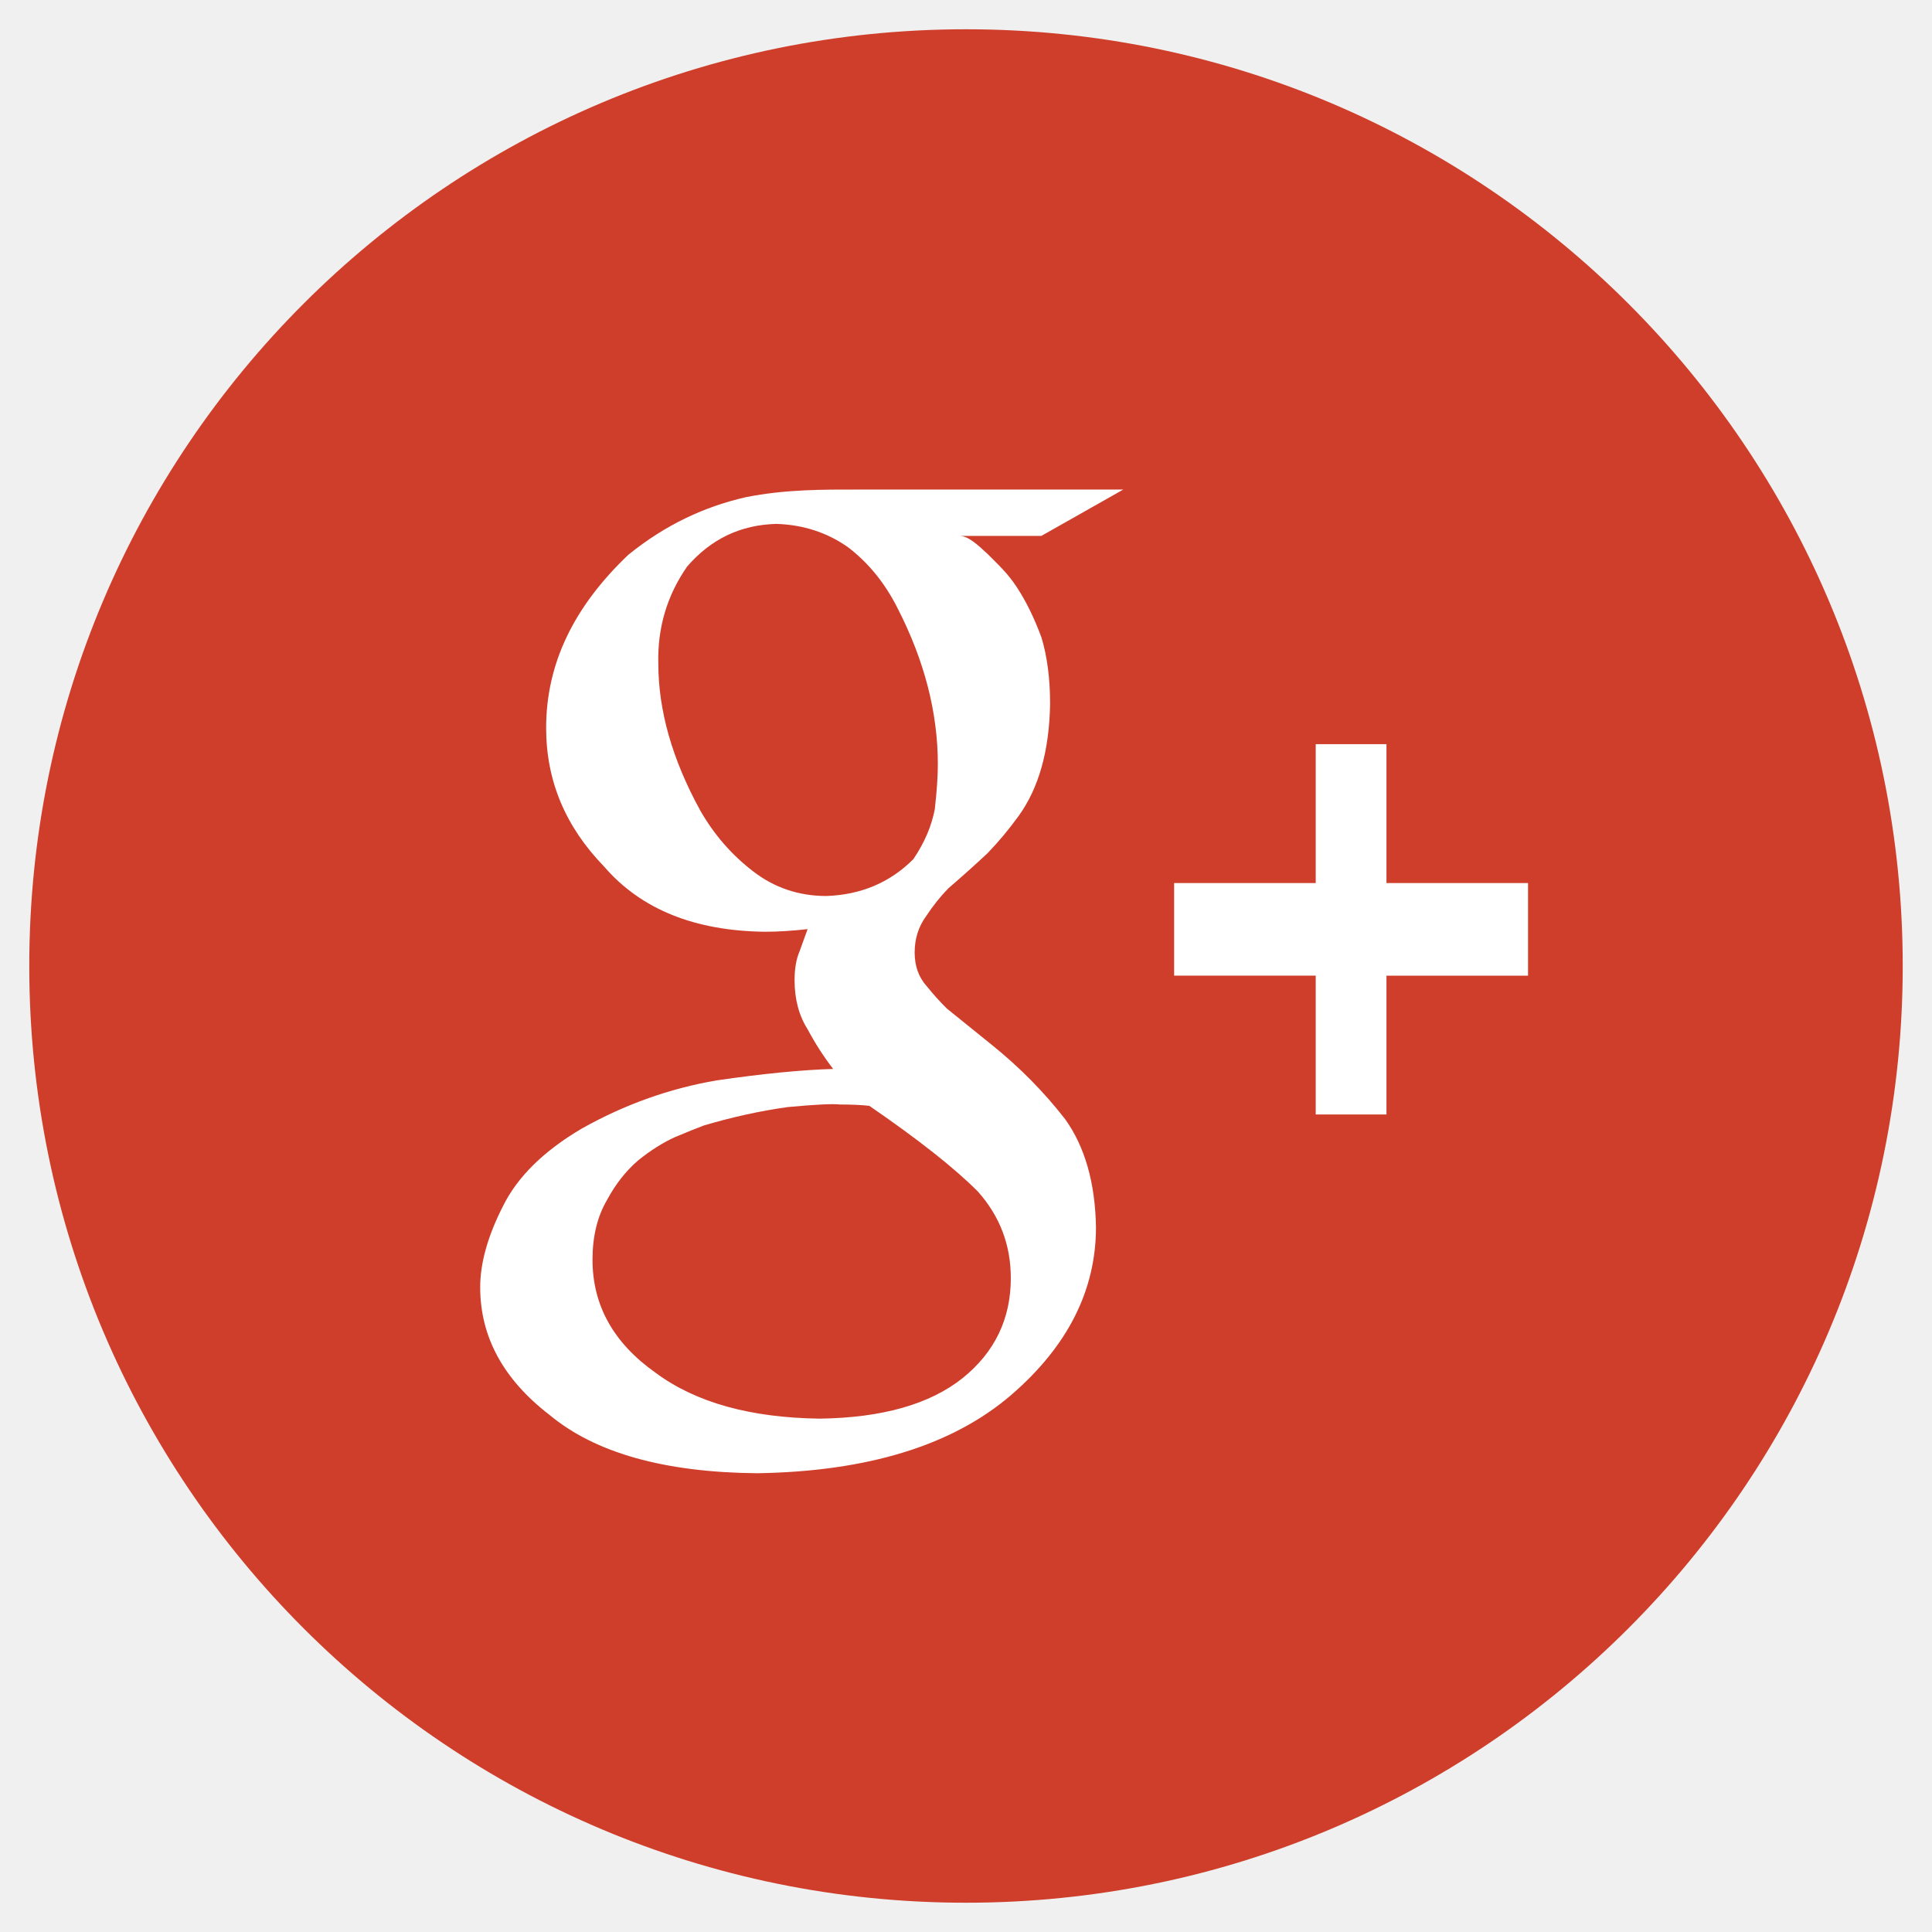
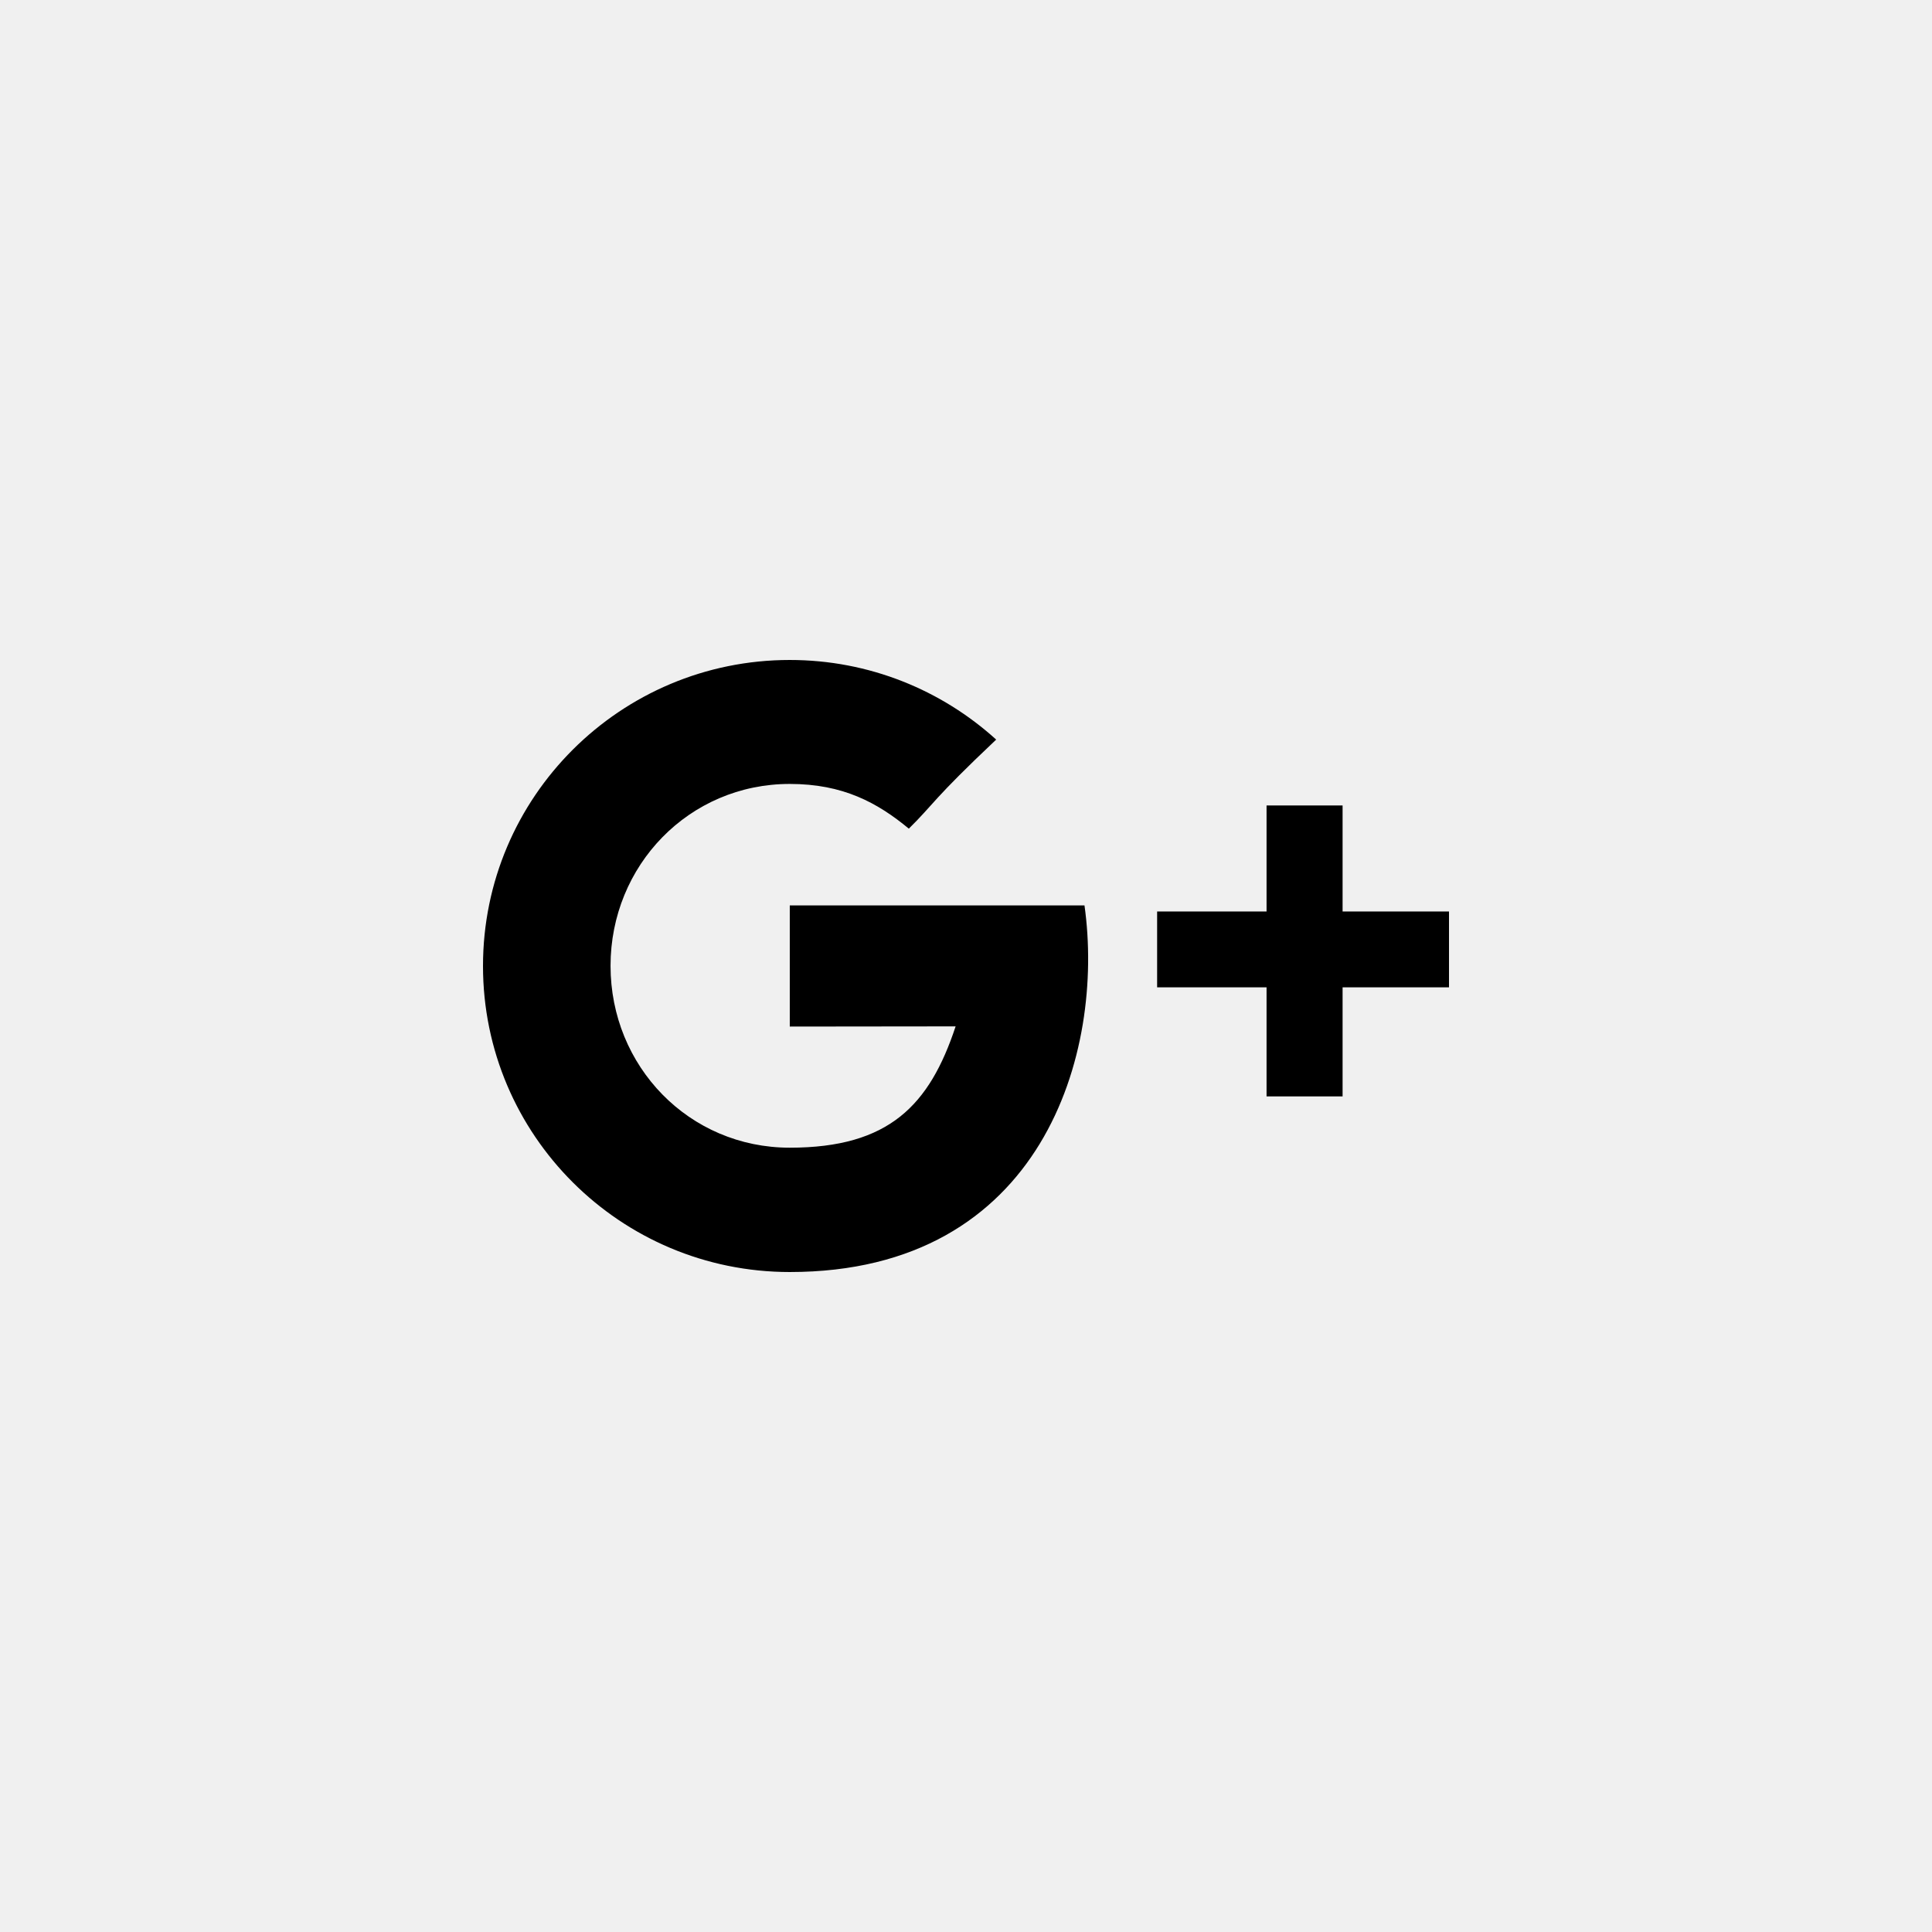
- <svg xmlns="http://www.w3.org/2000/svg" width="66" height="66" viewBox="0 0 66 66">
-   <g transform="translate(1 1)" fill="none" fill-rule="evenodd">
-     <circle fill="#CF3E2B" cx="32" cy="32" r="32" />
-     <g fill="#FFF">
-       <path d="M46.364 29.166v-4.744h-2.417v4.744H39.11v3.163h4.837v4.743h2.417V32.33H51.2v-3.164h-4.836M37.364 15.724h-9.04c-1.2 0-2.485-.012-3.856.263-1.385.318-2.72.925-4.005 1.967-1.87 1.78-2.806 3.726-2.806 5.913 0 1.81.66 3.375 1.98 4.736 1.262 1.463 3.096 2.2 5.502 2.227.453 0 .938-.033 1.45-.09l-.275.76c-.113.263-.17.59-.17.982 0 .656.15 1.215.446 1.68.256.482.547.933.872 1.355-1.054.03-2.38.158-3.975.39-1.61.275-3.148.823-4.613 1.647-1.303.766-2.204 1.655-2.7 2.667-.514 1.012-.77 1.93-.77 2.754 0 1.69.788 3.143 2.364 4.357 1.562 1.302 3.925 1.966 7.09 1.996 3.783-.058 6.677-.95 8.682-2.67 1.934-1.667 2.9-3.58 2.9-5.736-.026-1.52-.38-2.75-1.055-3.692-.72-.927-1.555-1.773-2.508-2.54l-1.533-1.238c-.22-.218-.45-.47-.684-.76-.276-.305-.414-.69-.414-1.152 0-.478.135-.897.404-1.26.23-.348.478-.658.747-.933.47-.406.916-.804 1.334-1.195.377-.39.734-.818 1.07-1.282.688-.955 1.045-2.23 1.072-3.822 0-.868-.1-1.63-.298-2.28-.242-.652-.518-1.217-.83-1.695-.327-.505-.66-.794-1-1.142-.356-.333-.676-.623-.96-.623h2.788l2.792-1.58zm-4.956 23.983c.748.84 1.123 1.825 1.123 2.954 0 1.39-.546 2.528-1.64 3.412-1.122.897-2.75 1.36-4.88 1.39-2.373-.03-4.244-.55-5.61-1.564-1.44-1.015-2.16-2.303-2.16-3.867 0-.796.165-1.476.497-2.04.287-.537.64-.986 1.058-1.348.43-.347.856-.616 1.273-.803.418-.175.742-.305.972-.392.98-.29 1.935-.5 2.87-.63.95-.088 1.54-.116 1.77-.088.39 0 .728.015 1.015.045 1.684 1.157 2.922 2.135 3.713 2.932zm-1.467-13.1c-.108.594-.354 1.174-.737 1.74-.793.798-1.785 1.22-2.974 1.262-.943 0-1.78-.284-2.512-.85-.733-.565-1.33-1.255-1.794-2.067-.957-1.74-1.435-3.417-1.435-5.028-.03-1.218.297-2.32.982-3.307.812-.943 1.83-1.43 3.055-1.46.926.03 1.745.3 2.457.807.698.537 1.26 1.233 1.688 2.09.912 1.783 1.367 3.554 1.367 5.31 0 .405-.033.907-.1 1.5z" />
-     </g>
-   </g>
+ <svg xmlns="http://www.w3.org/2000/svg" version="1.1" id="icon" x="0px" y="0px" viewBox="0 0 1024 1024" style="enable-background:new 0 0 1024 1024;" xml:space="preserve">
+   <path id="googleplus" d="M418.6,479.9v64.2c0,0,62.5-0.1,87.9-0.1c-13.8,41.7-35.2,64.3-87.9,64.3c-53.4,0-95-43.1-95-96.4  c0-53.2,41.6-96.4,95-96.4c28.2,0,46.4,9.9,63.1,23.7C495.1,426,494,424.1,528,392c-28.9-26.2-67.3-42.2-109.4-42.2  C328.8,349.8,256,422.4,256,512s72.8,162.2,162.6,162.2c134.2,0,167.1-116.6,156.2-194.3L418.6,479.9L418.6,479.9z M711.6,483.1  v-56.2h-40.3v56.2h-58v40.2h58v57.8h40.3v-57.8H768v-40.2L711.6,483.1L711.6,483.1z" />
</svg>
